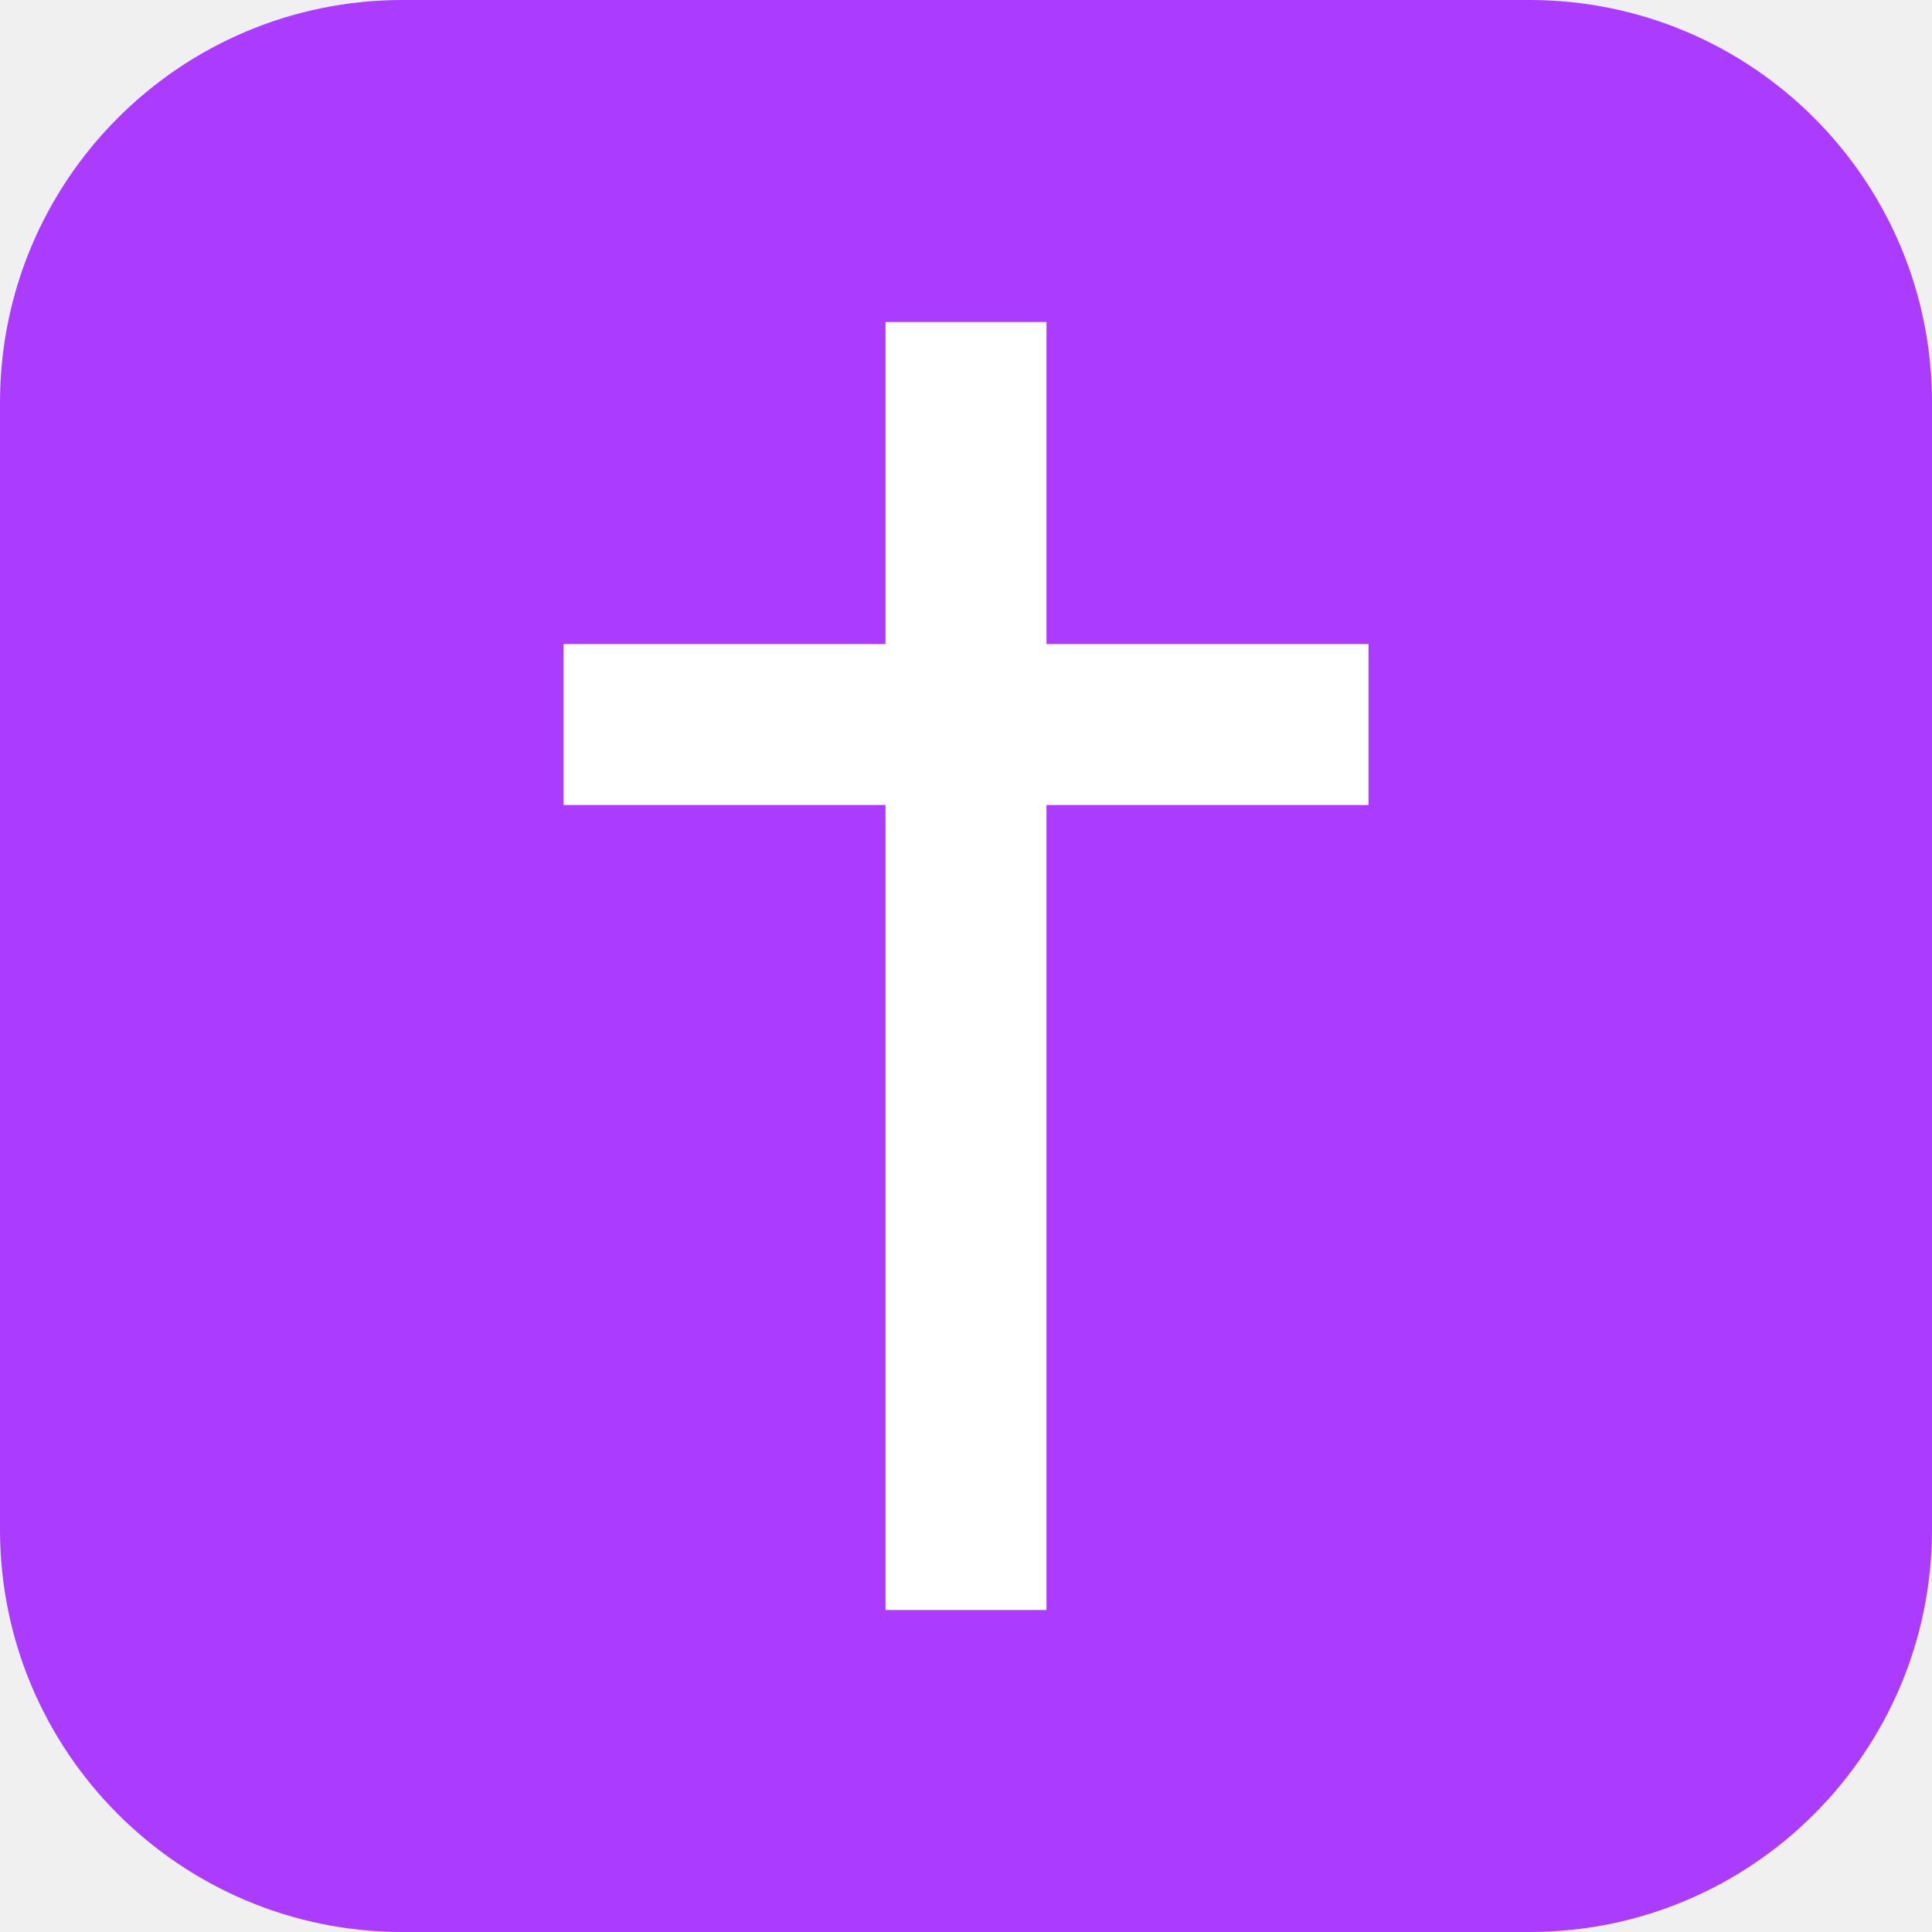
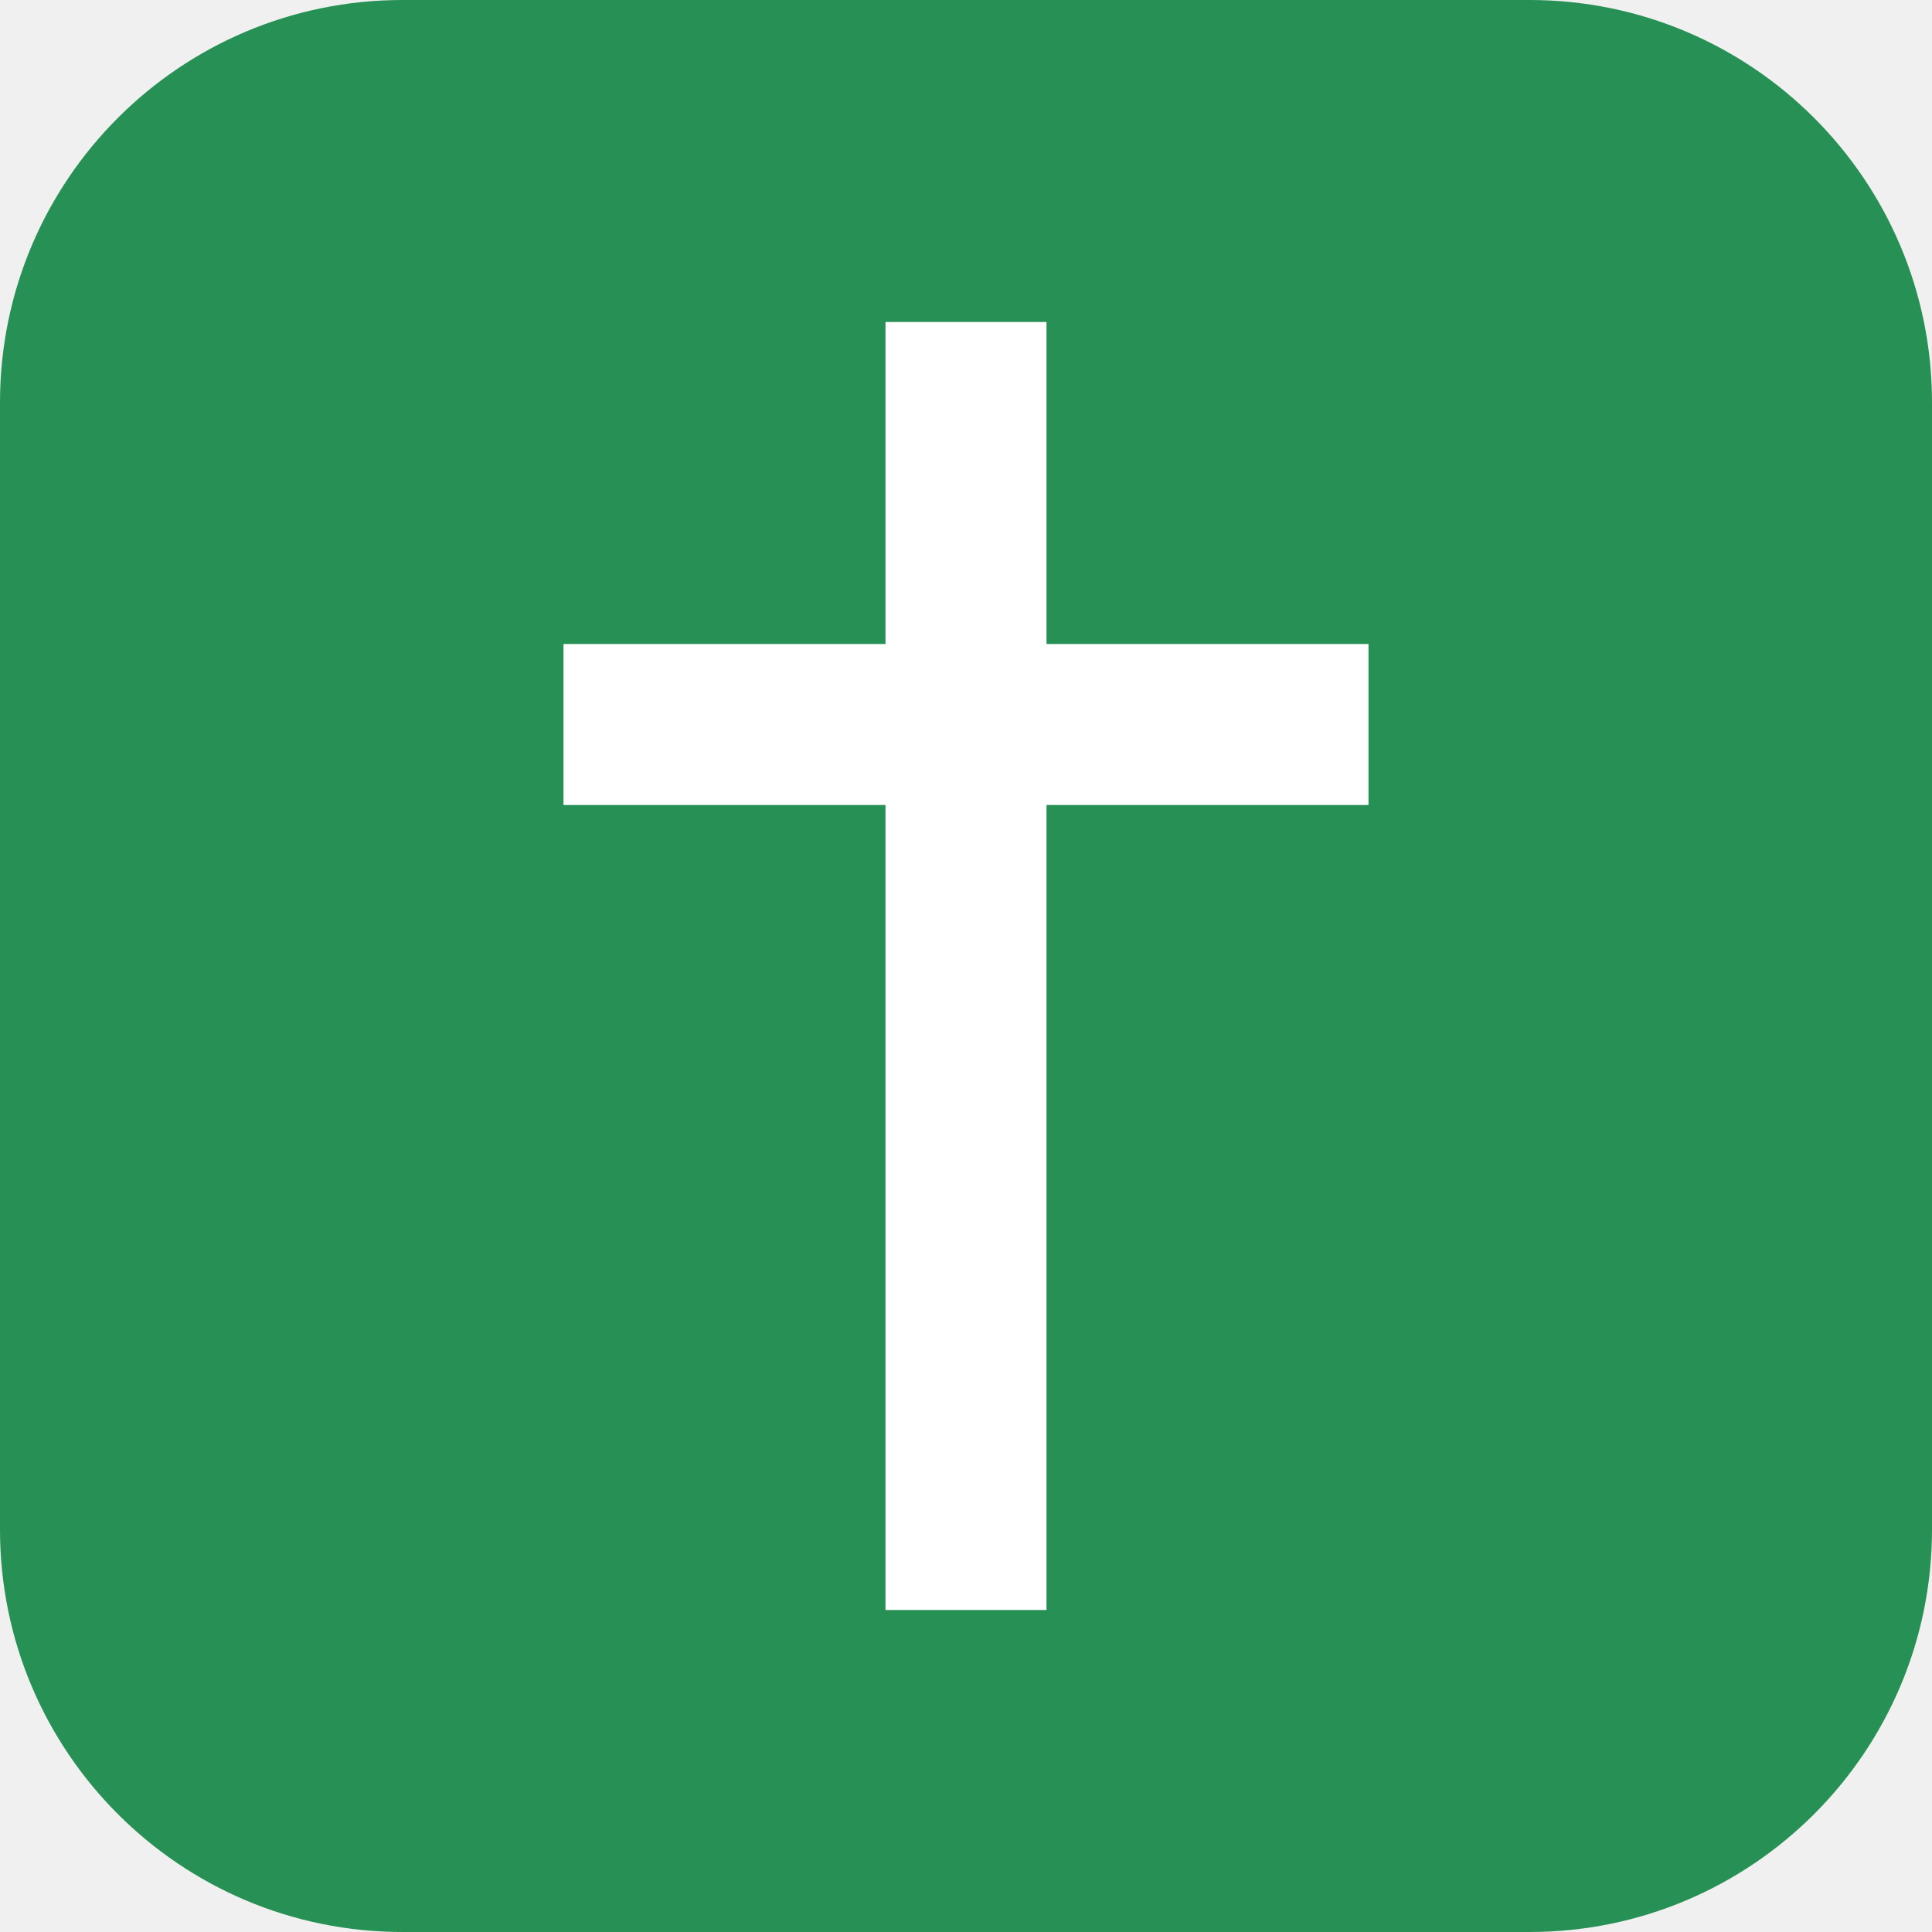
<svg xmlns="http://www.w3.org/2000/svg" width="48" height="48" viewBox="0 0 48 48">
-   <rect width="48" height="48" rx="10" fill="#aa3bff" />
+   <rect width="48" height="48" rx="10" fill="#279054" />
  <path d="M22 8h4v8h8v4h-8v20h-4V20h-8v-4h8z" fill="#ffffff" />
</svg>
